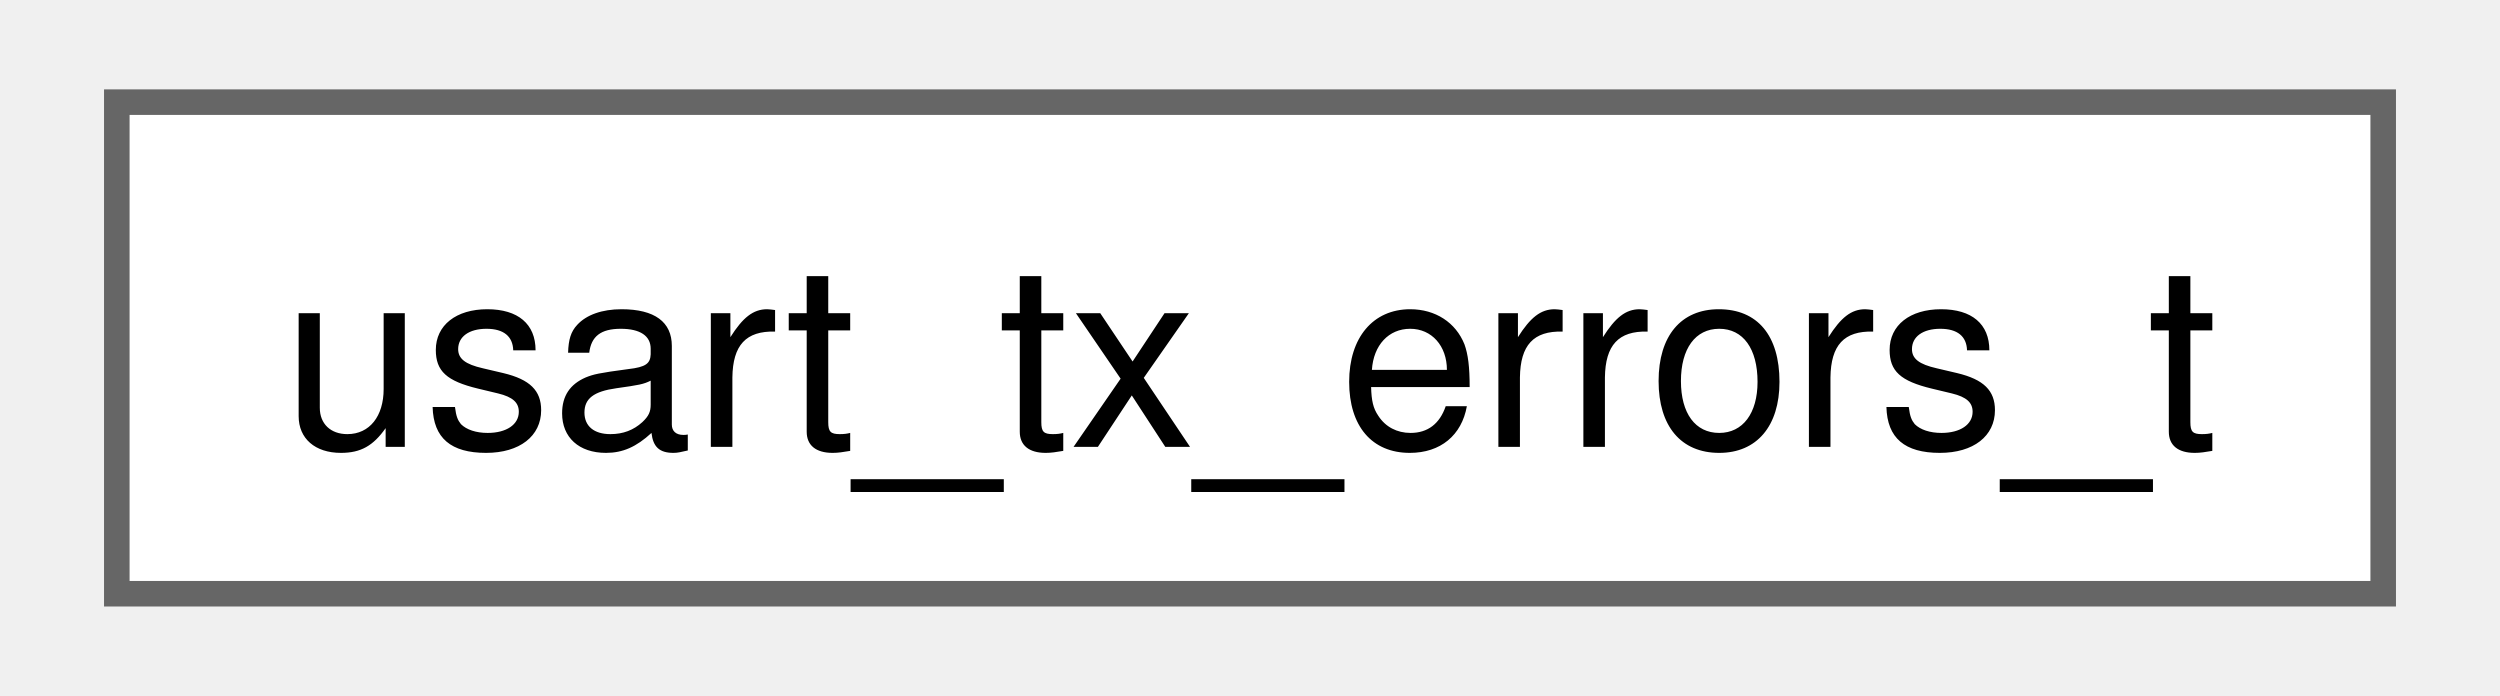
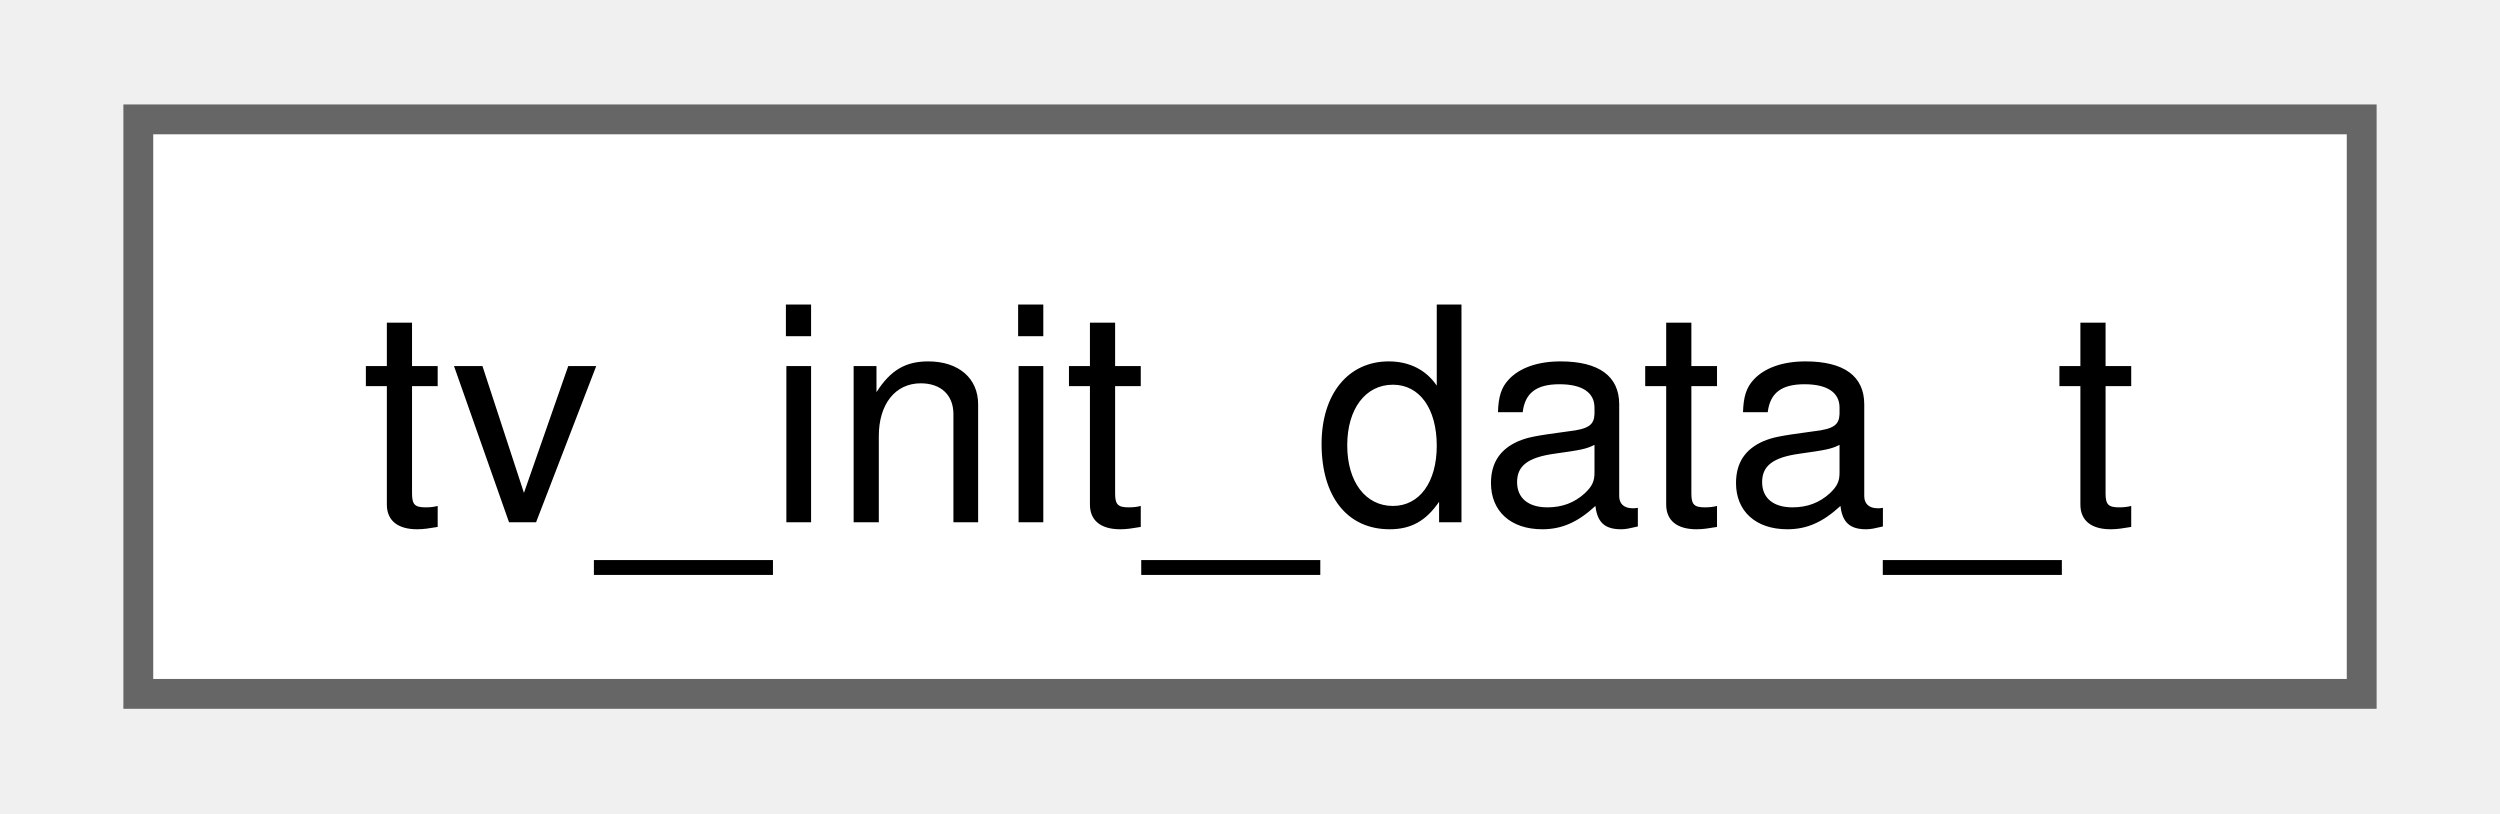
- <svg xmlns="http://www.w3.org/2000/svg" xmlns:xlink="http://www.w3.org/1999/xlink" width="97pt" height="27pt" viewBox="0.00 0.00 96.75 27.25">
+ <svg xmlns="http://www.w3.org/2000/svg" xmlns:xlink="http://www.w3.org/1999/xlink" width="83pt" height="27pt" viewBox="0.00 0.00 82.50 27.25">
  <g id="graph0" class="graph" transform="scale(1 1) rotate(0) translate(4 23.25)">
    <g id="Node000000" class="node">
      <g id="a_Node000000">
-         <a xlink:href="structusart__tx__errors__t.html" target="_top" xlink:title=" ">
-           <polygon fill="white" stroke="#666666" points="88.75,-19.25 0,-19.25 0,0 88.75,0 88.75,-19.25" />
-           <text text-anchor="middle" x="44.38" y="-5.75" font-family="Helvetica,sans-Serif" font-size="10.00">usart_tx_errors_t</text>
+         <a xlink:href="structtv__init__data__t.html" target="_top" xlink:title=" ">
+           <polygon fill="white" stroke="#666666" points="74.5,-19.25 0,-19.25 0,0 74.5,0 74.5,-19.25" />
+           <text text-anchor="middle" x="37.25" y="-5.75" font-family="Helvetica,sans-Serif" font-size="10.00">tv_init_data_t</text>
        </a>
      </g>
    </g>
  </g>
</svg>
